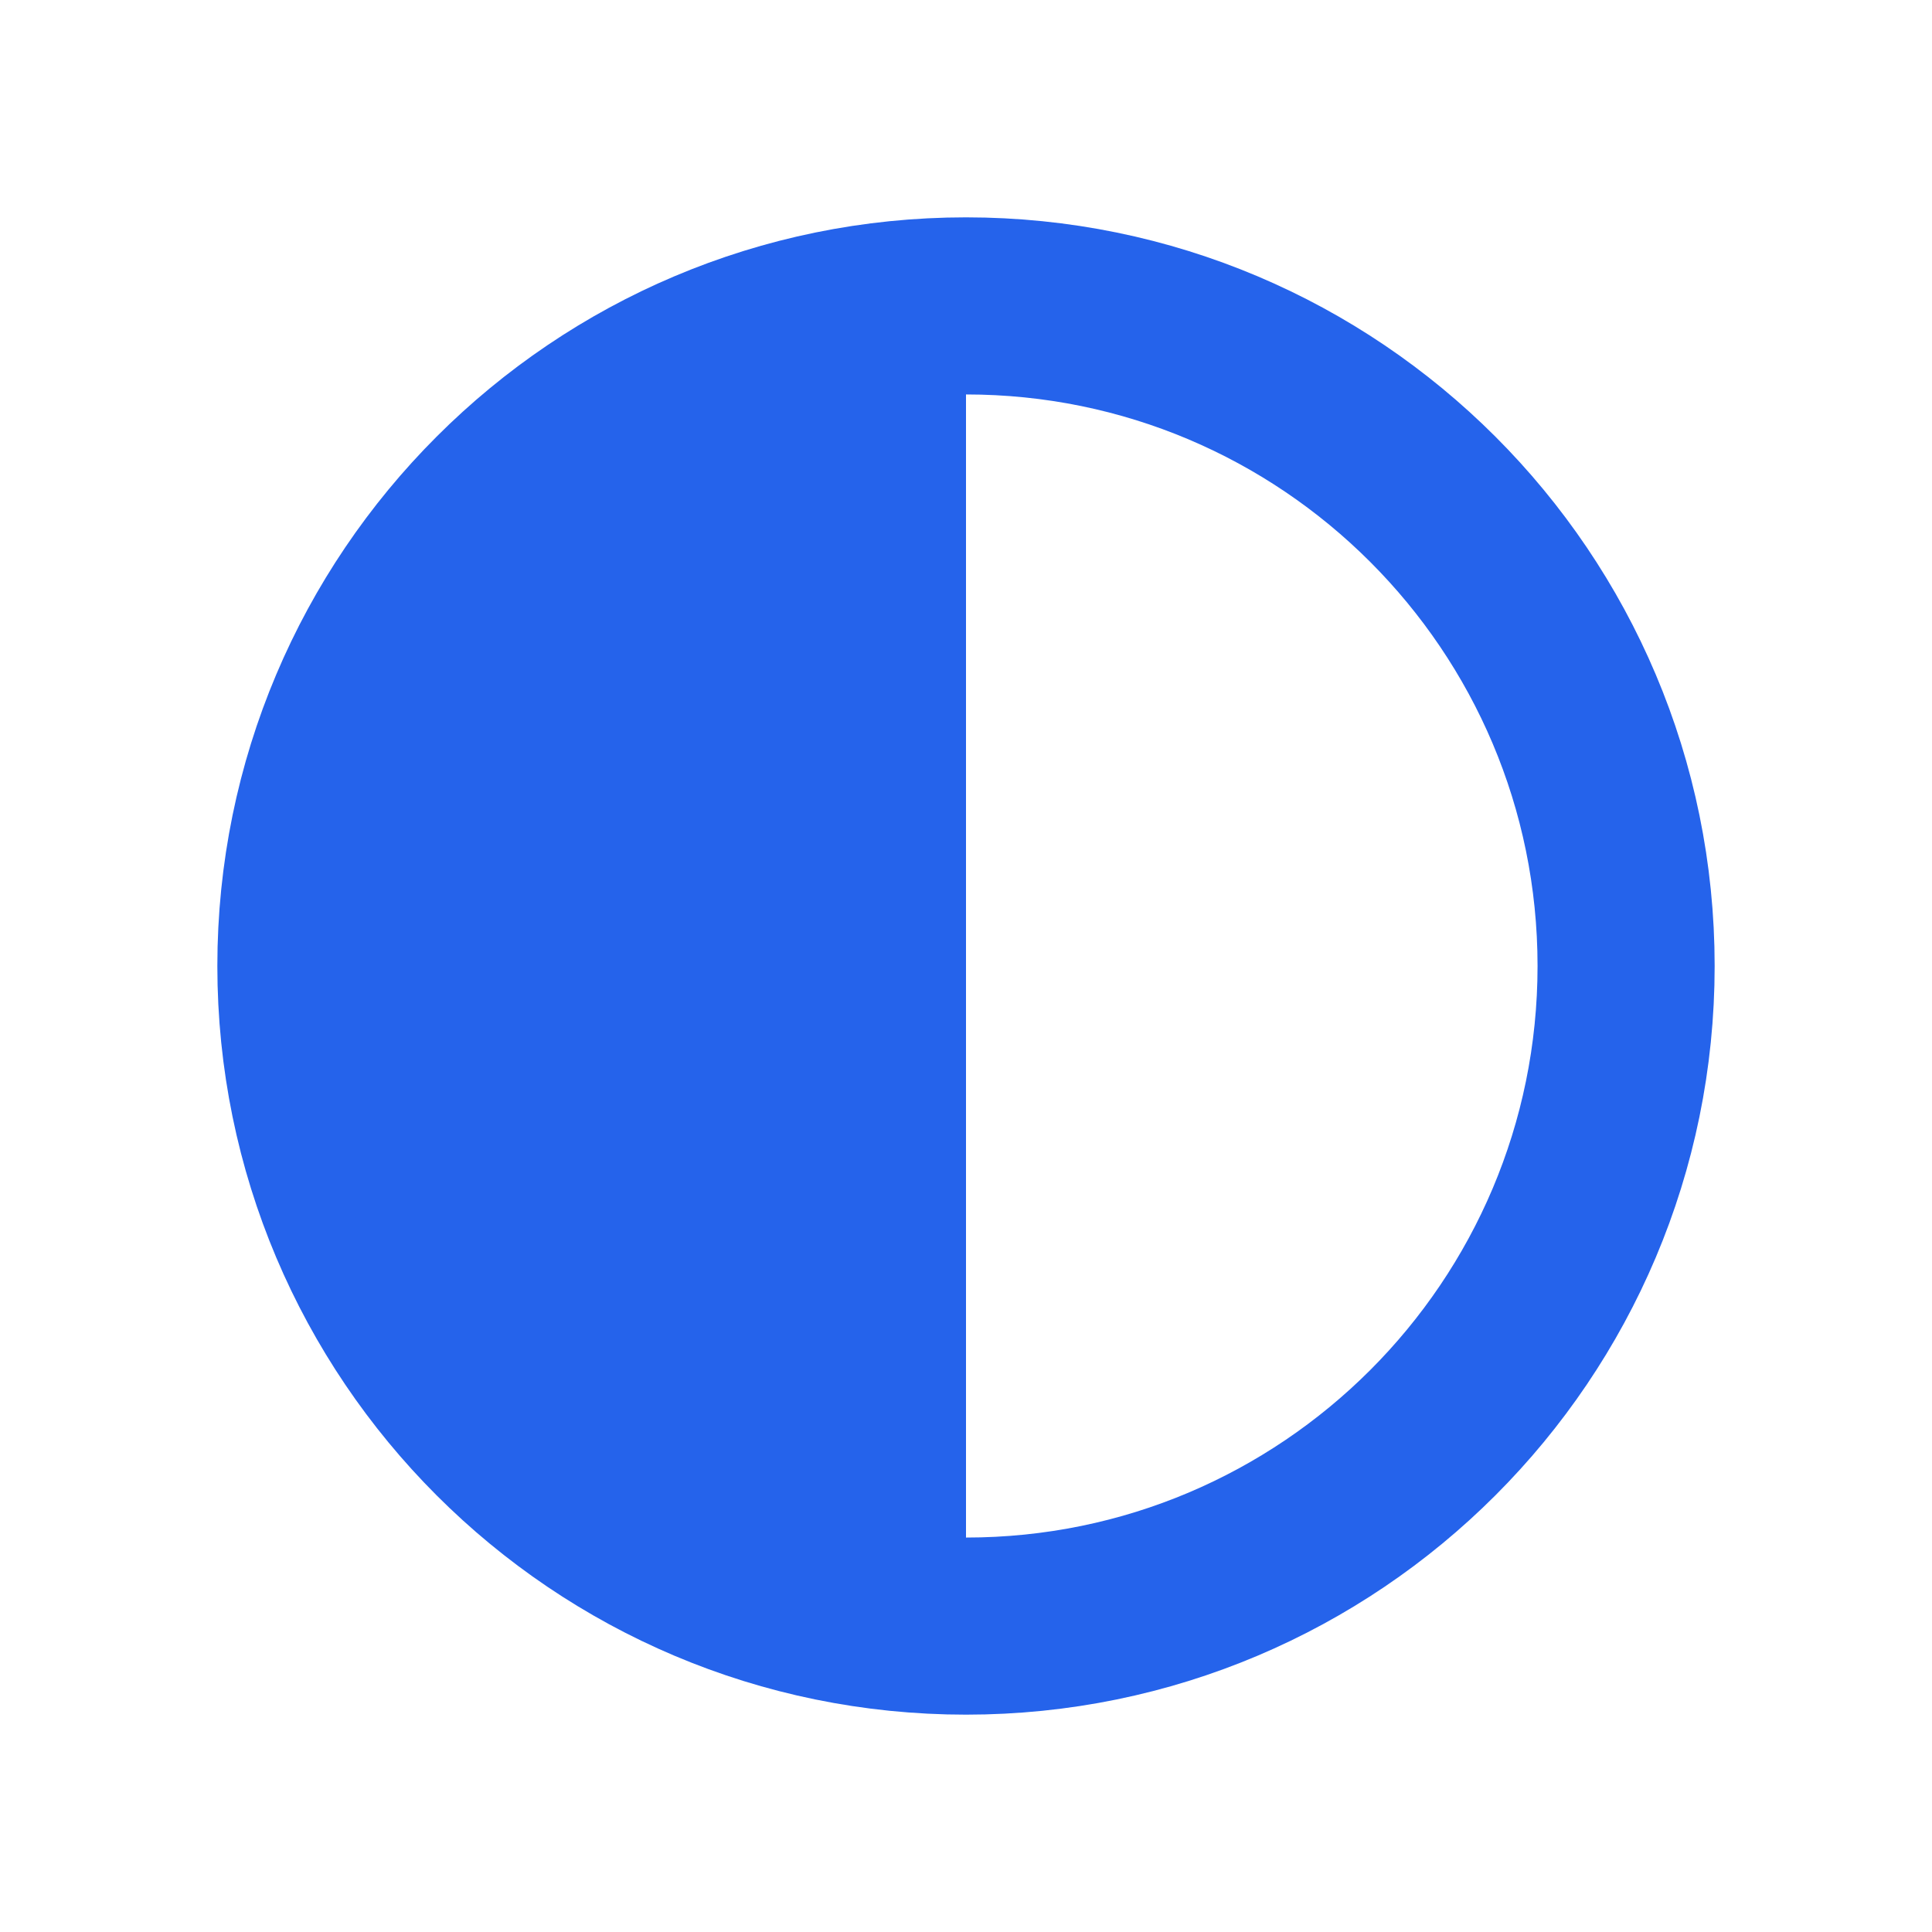
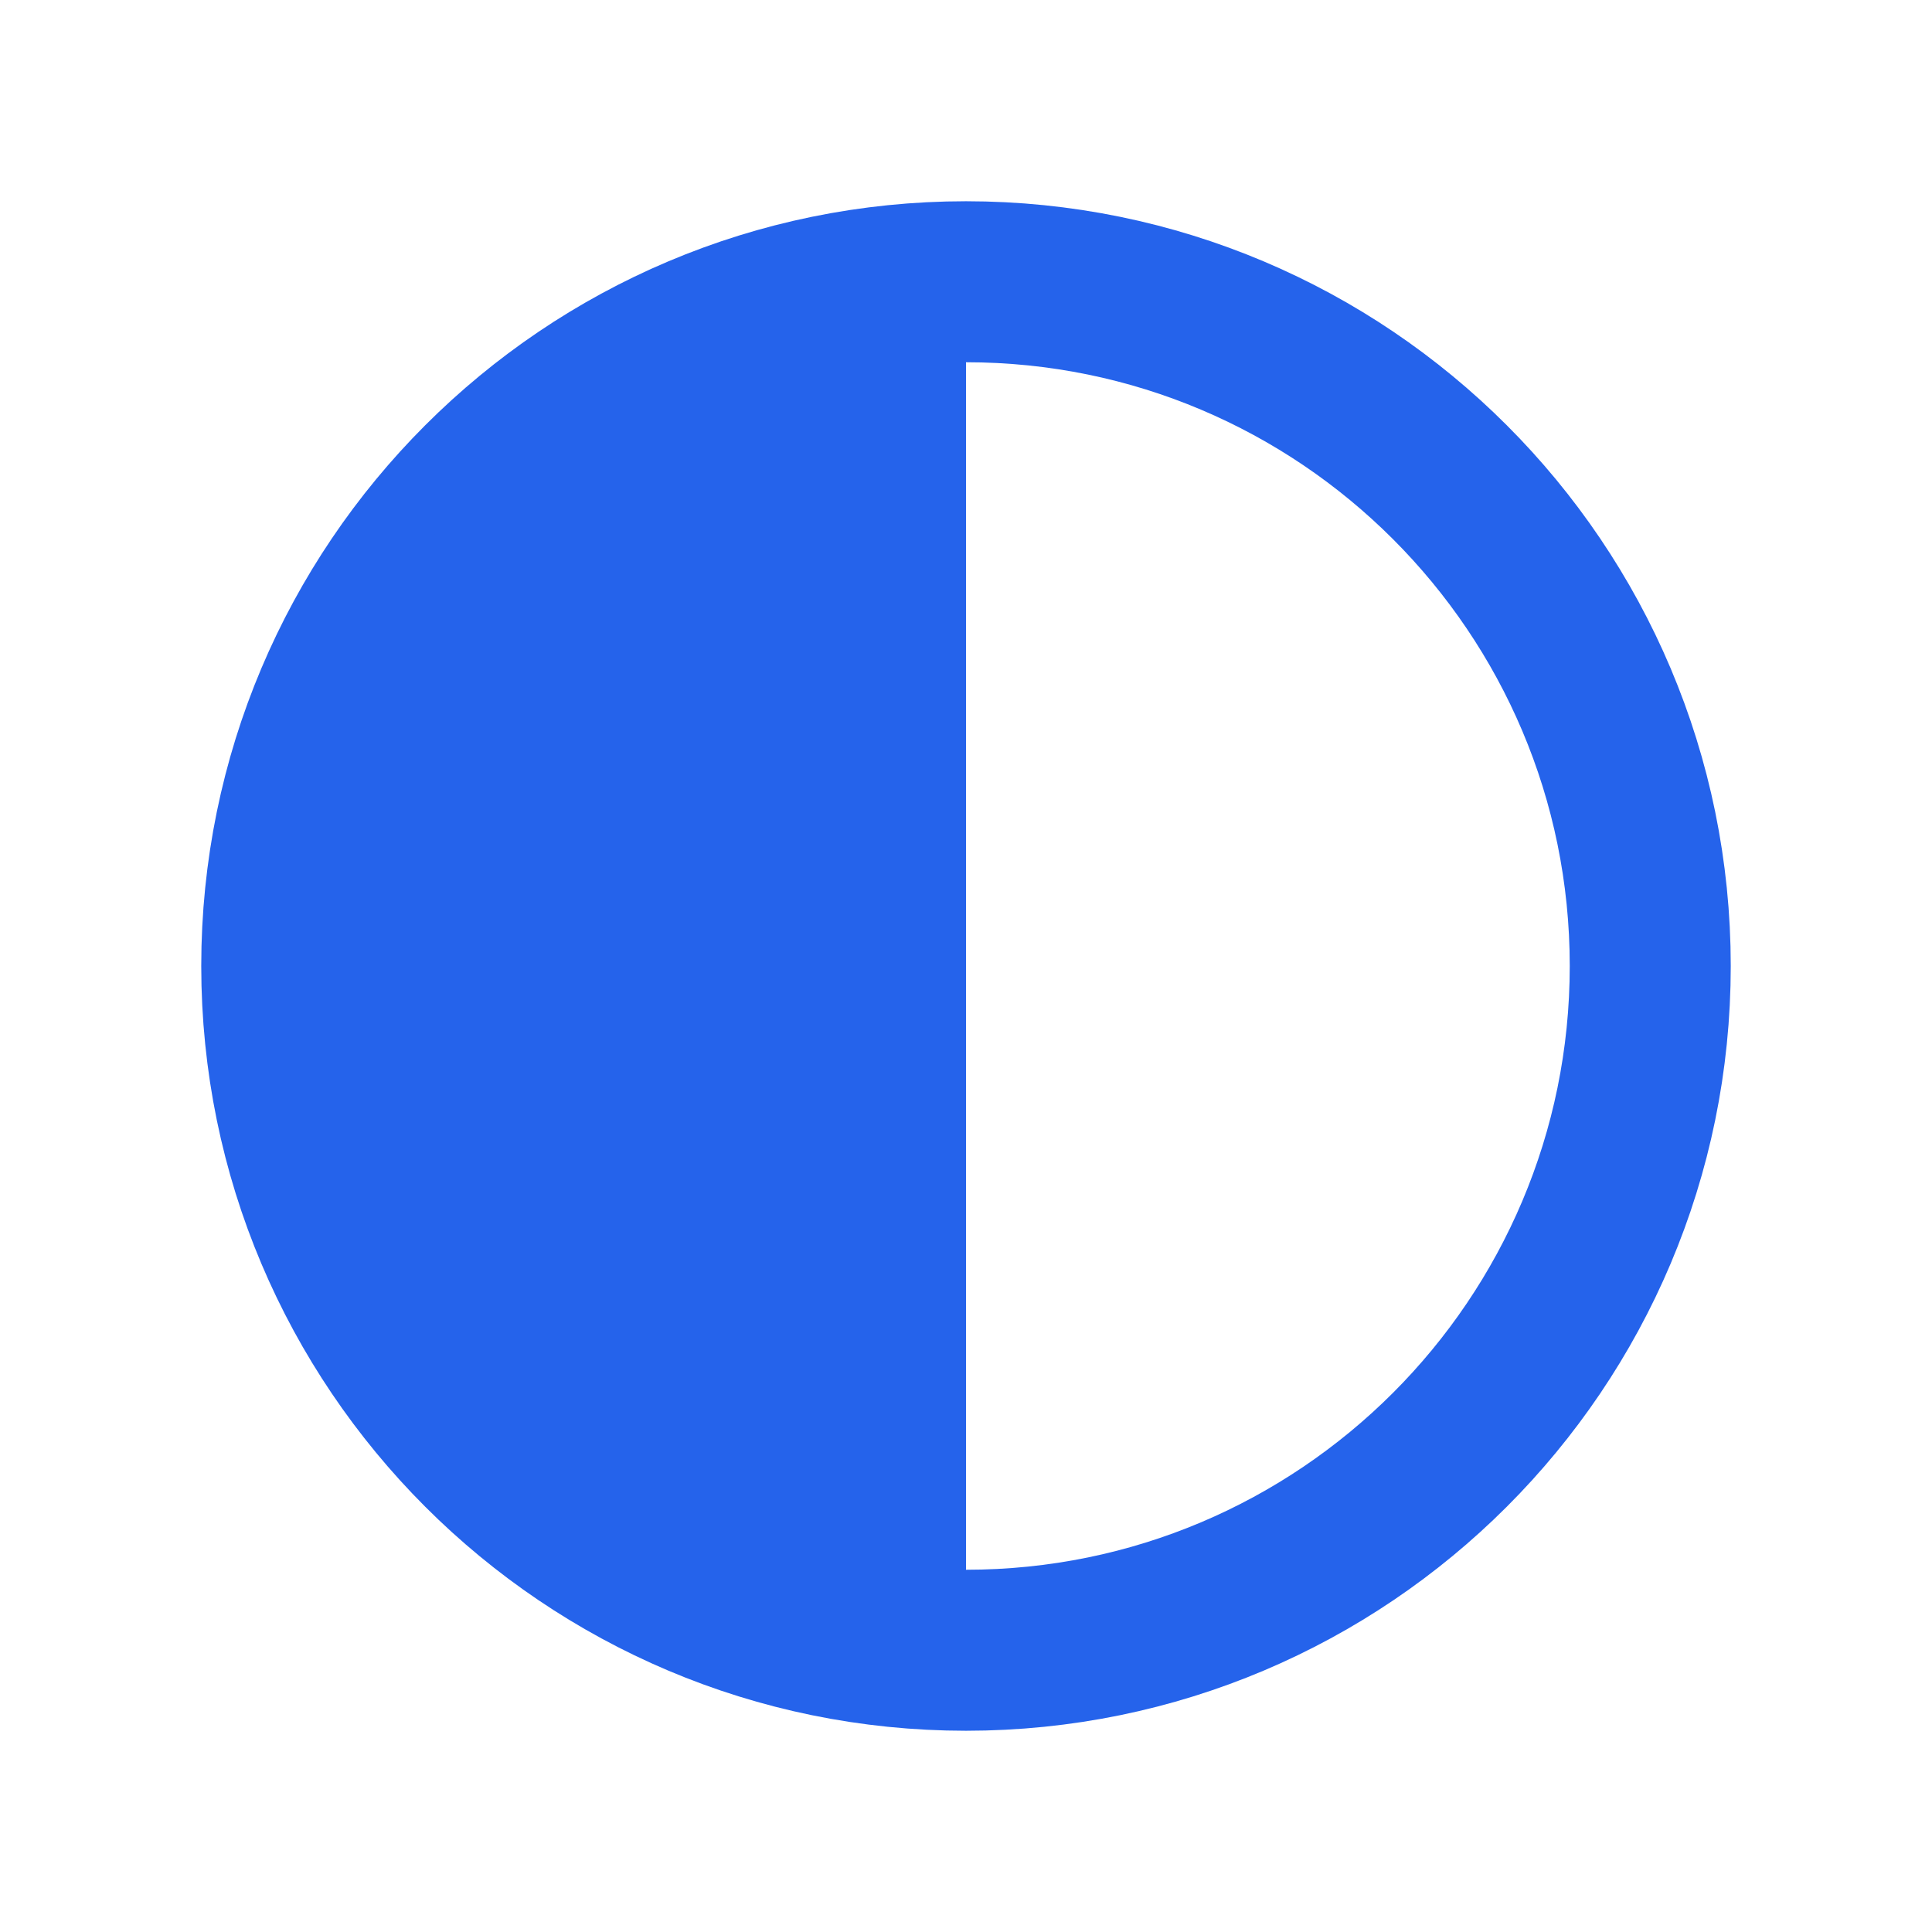
<svg xmlns="http://www.w3.org/2000/svg" width="24" height="24" viewBox="0 0 24 24" fill="none">
-   <circle cx="12" cy="12" r="8.2" stroke="#2563EB" stroke-width="2.2" />
-   <path d="M12 3.8a8.2 8.2 0 0 0 0 16.4V3.8Z" fill="#2563EB" />
+   <circle cx="12" cy="12" r="8.5" stroke="#2563EB" stroke-width="2" />
+   <path d="M12 3.5a8.5 8.5 0 0 0 0 17V3.5Z" fill="#2563EB" />
</svg>
